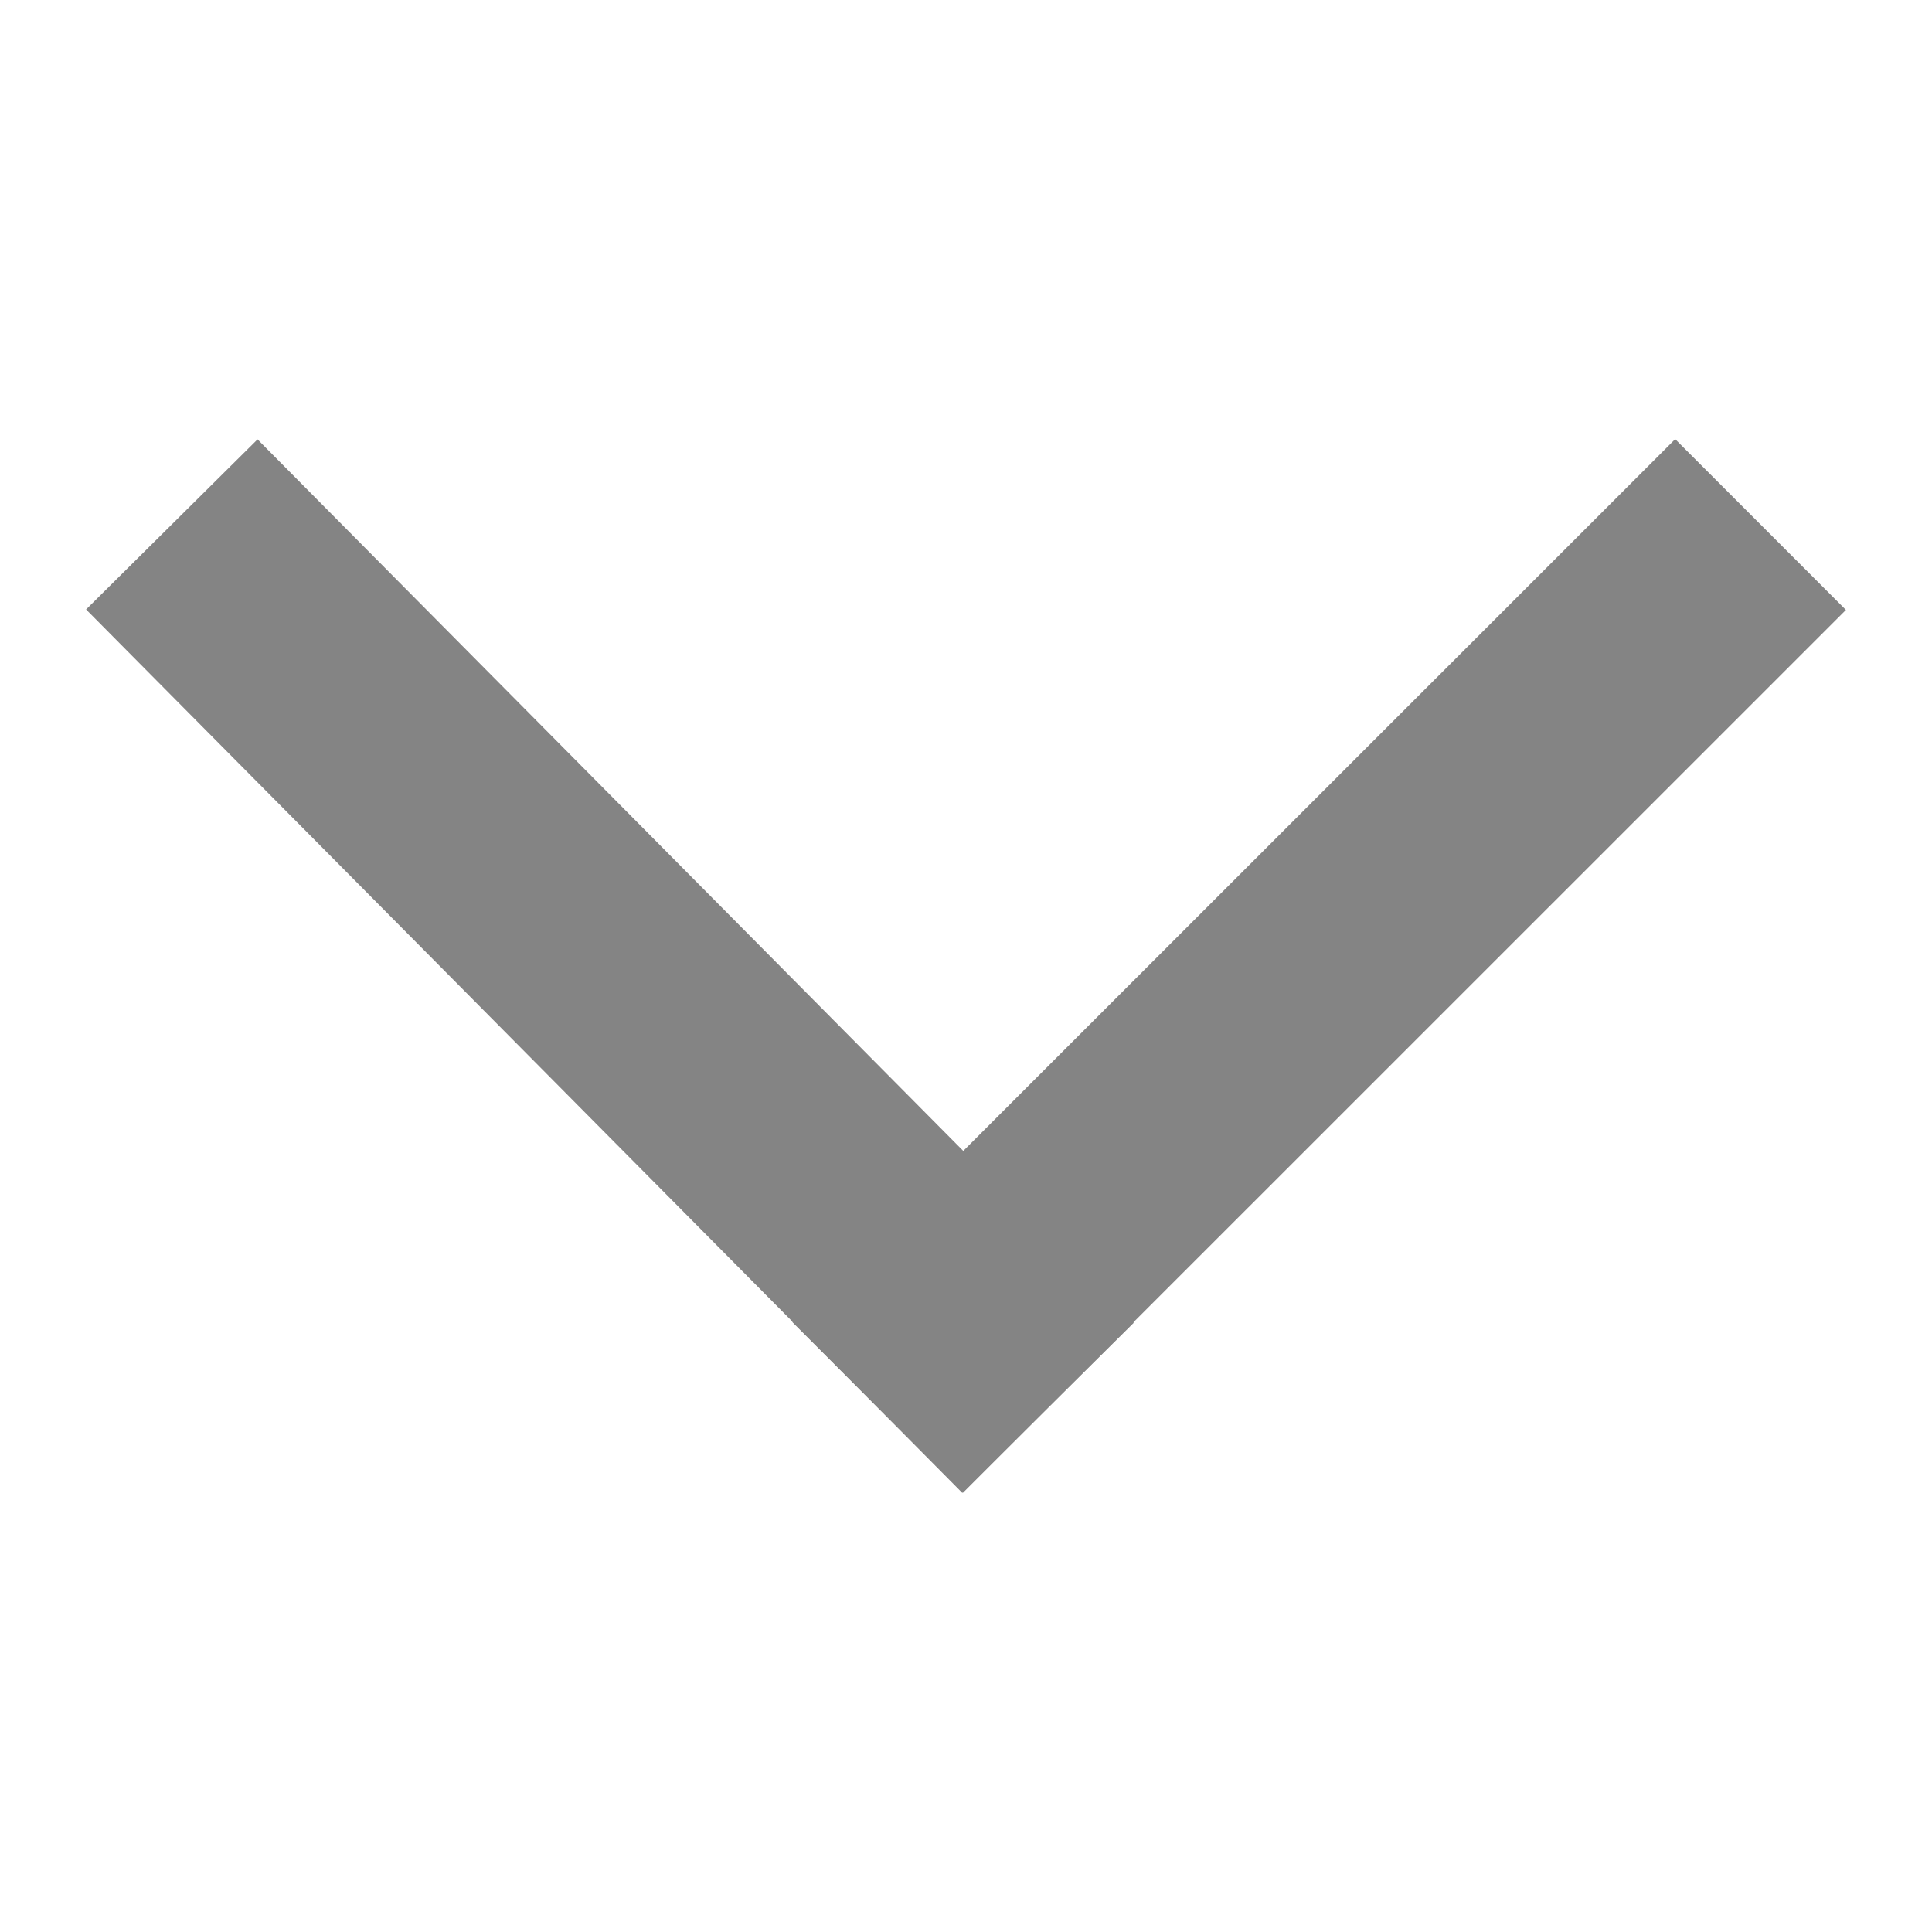
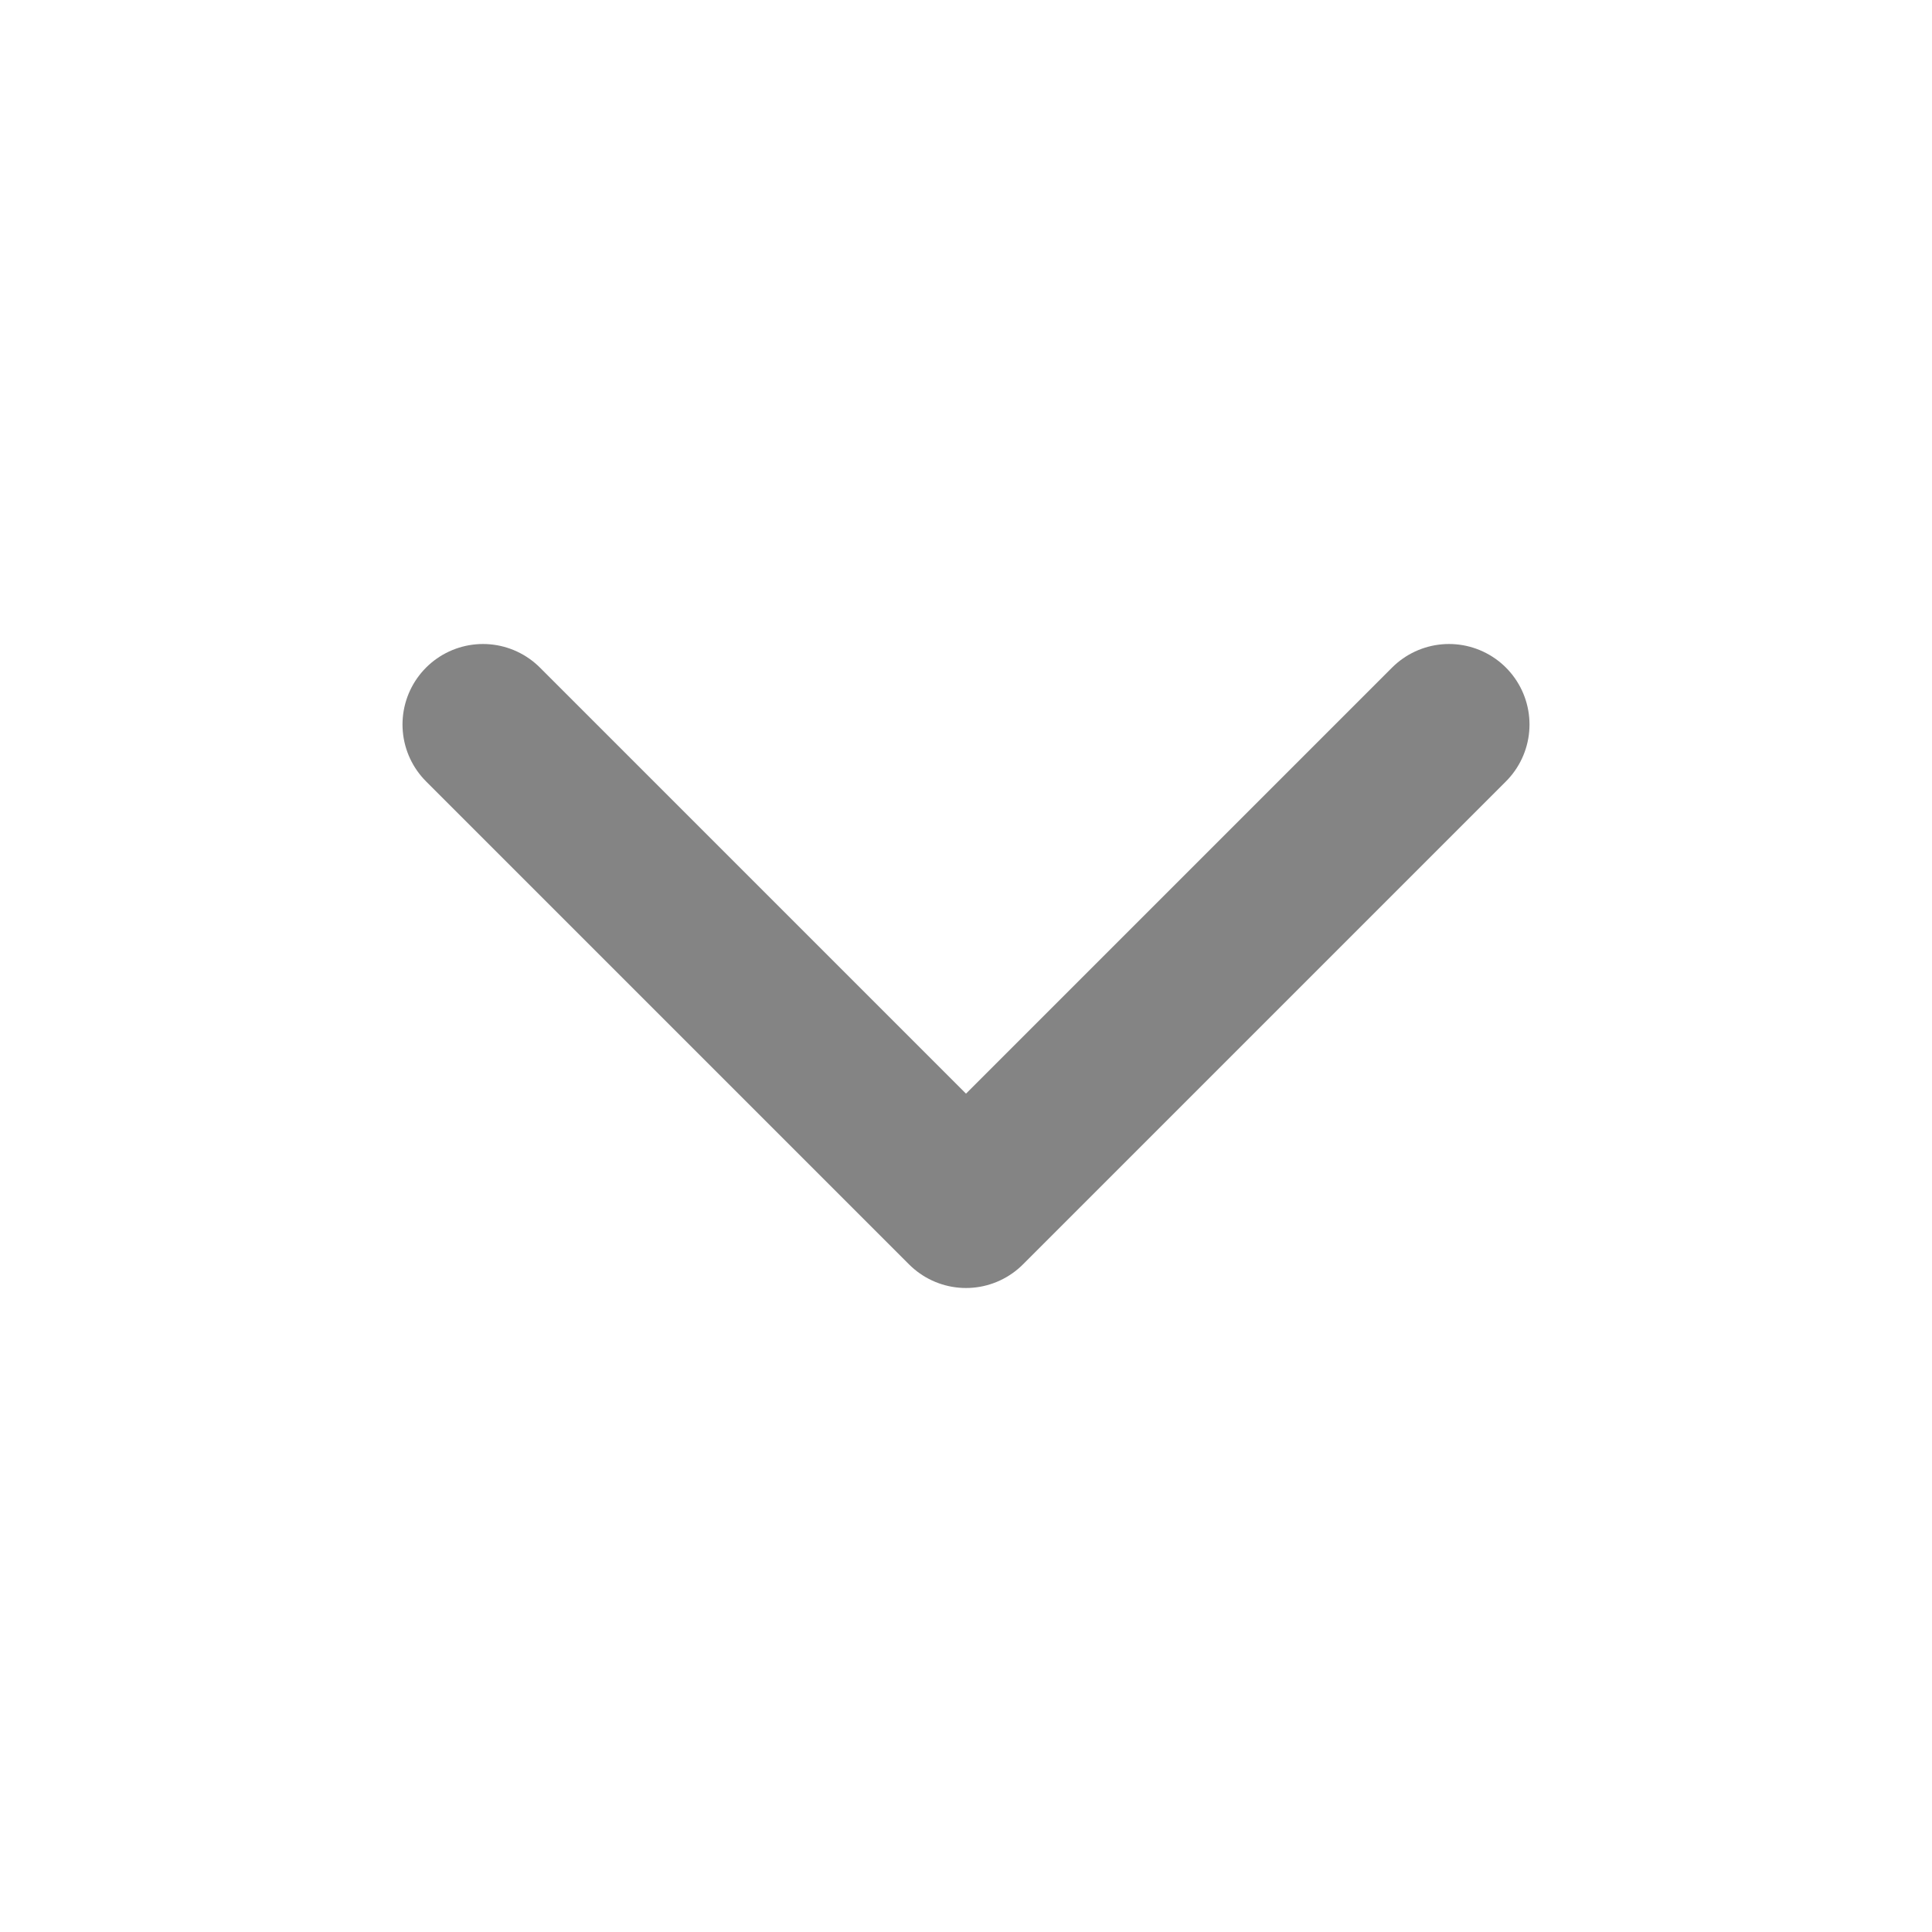
- <svg xmlns="http://www.w3.org/2000/svg" version="1.1" id="Ebene_1" x="0px" y="0px" width="16px" height="16px" viewBox="0 0 16 16" enable-background="new 0 0 16 16" xml:space="preserve">
-   <g>
-     <line fill="none" stroke="#848484" stroke-width="2" stroke-linecap="square" stroke-miterlimit="10" x1="7.975" y1="10.949" x2="2.127" y2="5.053" />
-     <line fill="none" stroke="#848484" stroke-width="2" stroke-linecap="square" stroke-miterlimit="10" x1="13.873" y1="5.051" x2="7.975" y2="10.948" />
-   </g>
+ <svg xmlns="http://www.w3.org/2000/svg" width="24" height="24" viewBox="0 0 24 24" fill="none" stroke="#848484" stroke-width="2" stroke-linecap="round" stroke-linejoin="round" class="feather feather-chevron-down">
+   <polyline points="6 9 12 15 18 9" />
</svg>
